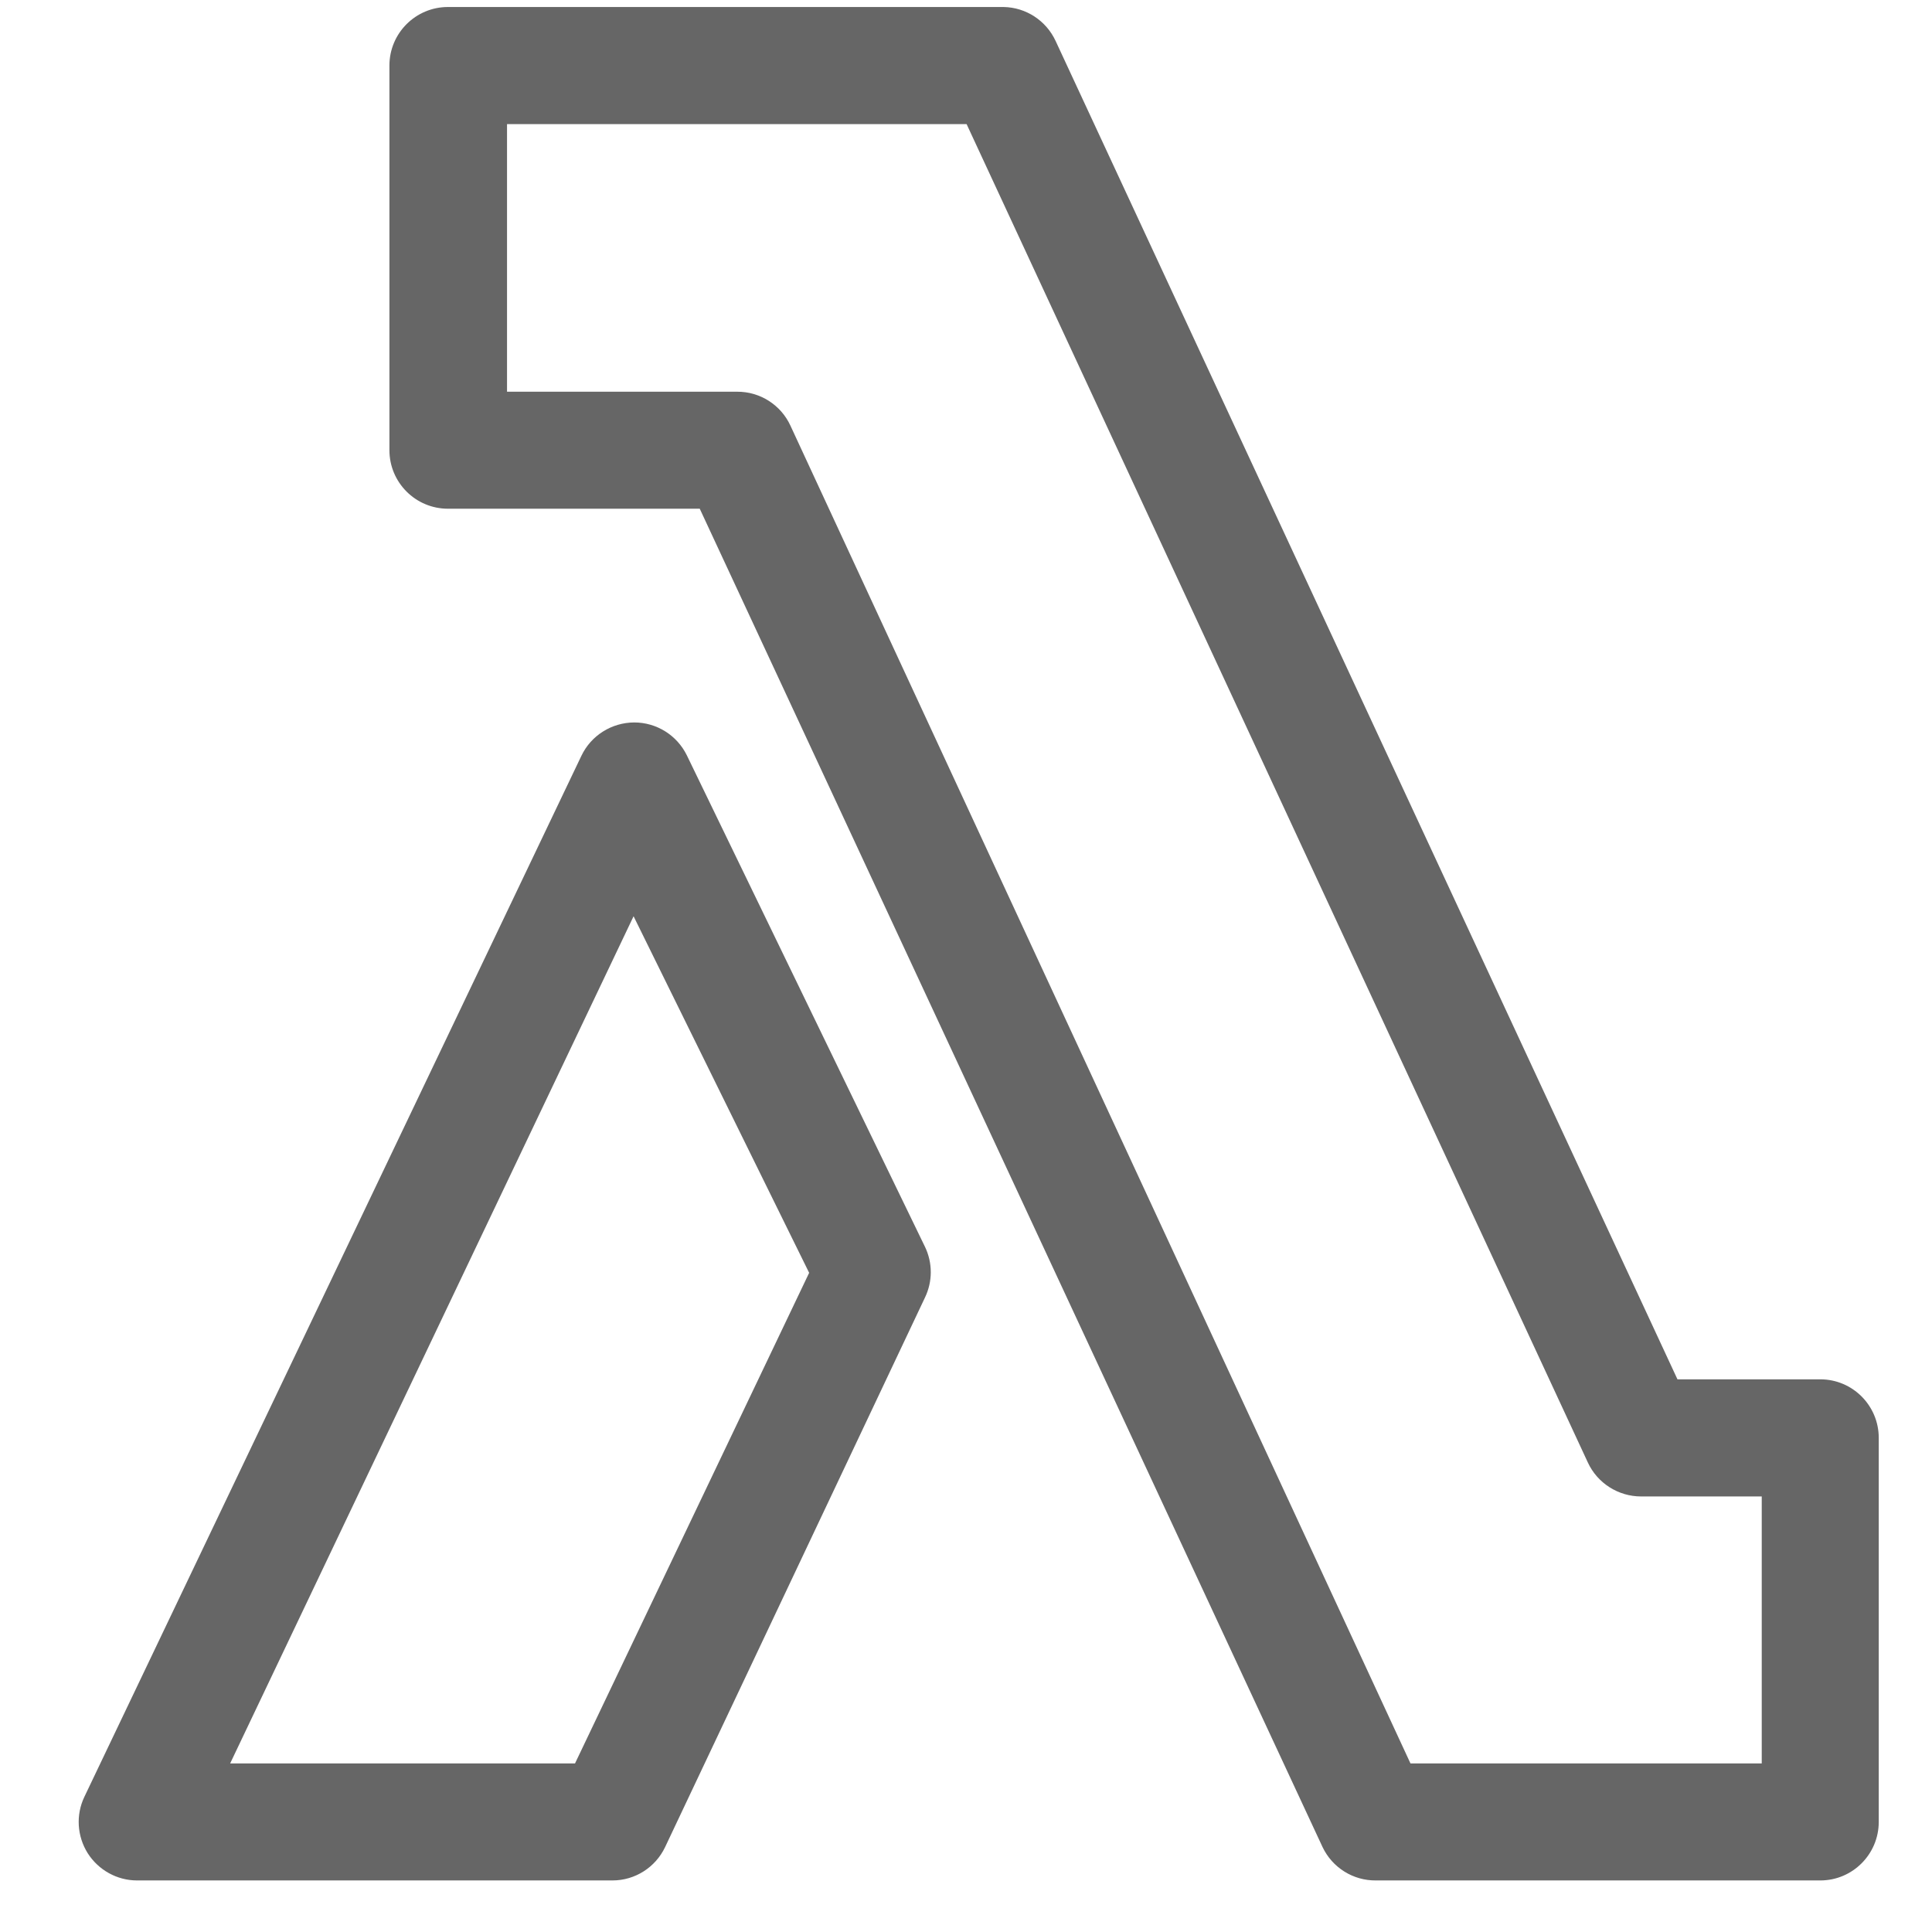
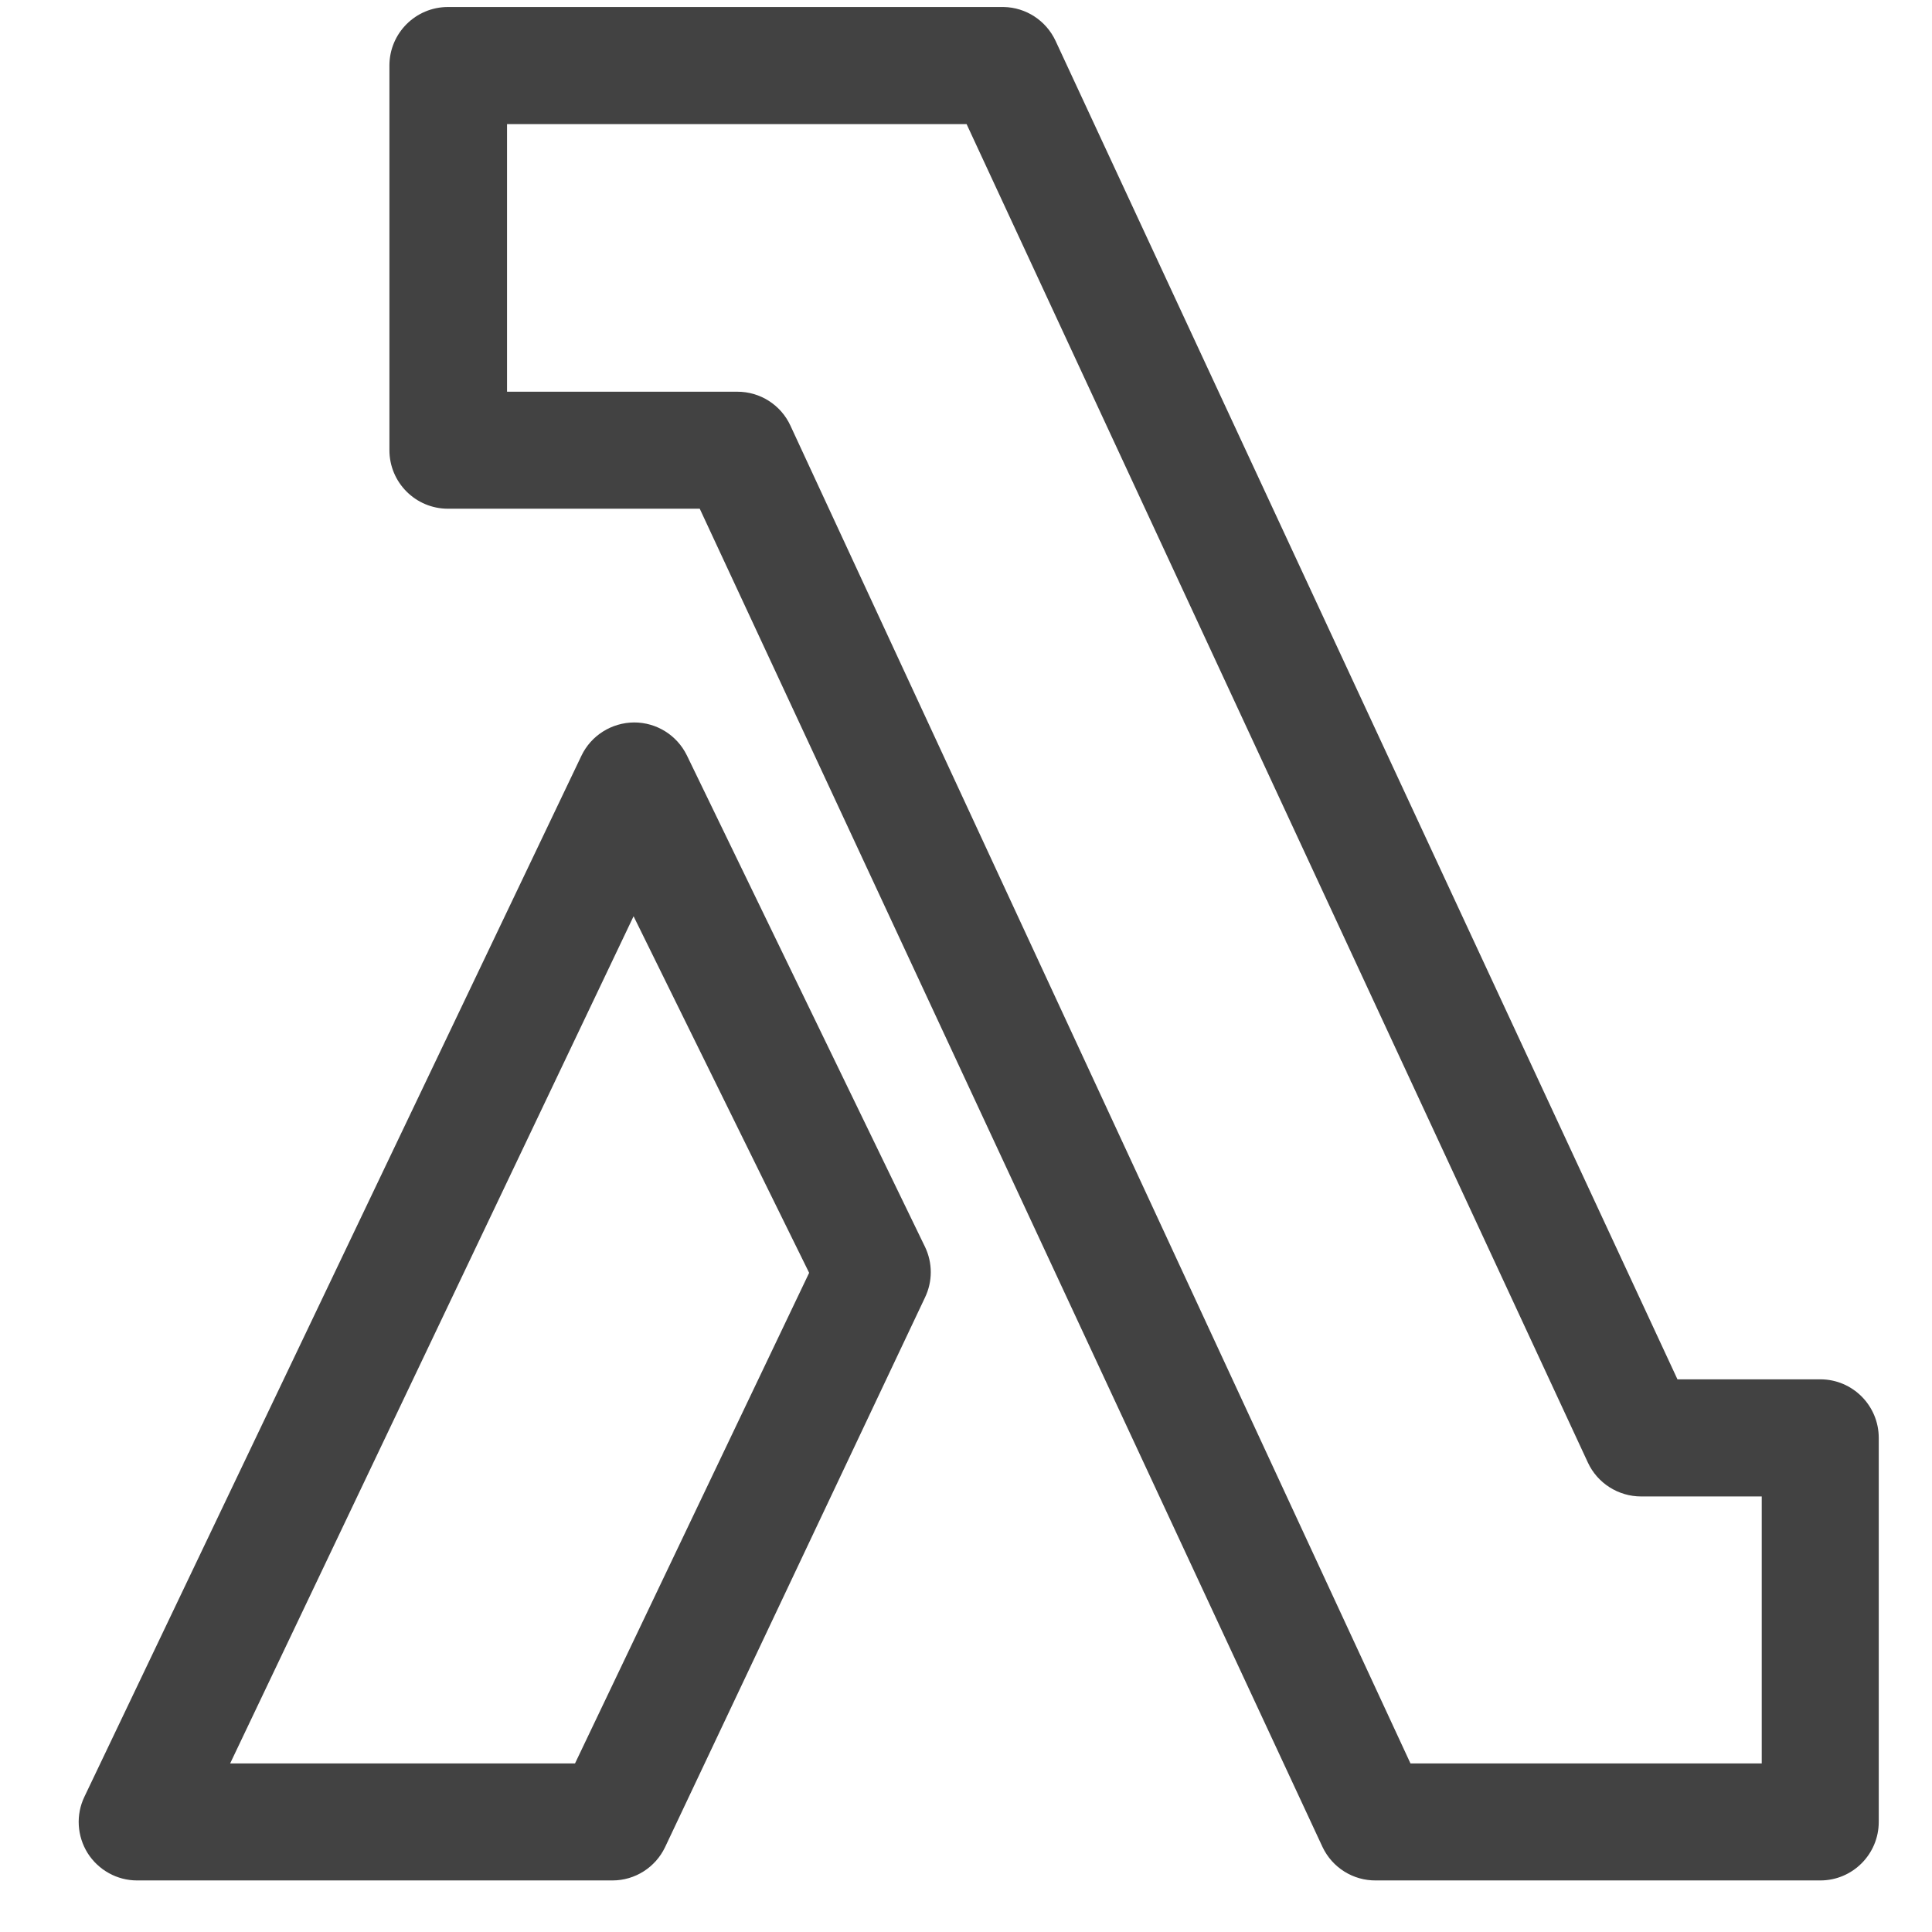
<svg xmlns="http://www.w3.org/2000/svg" width="16px" height="16px" viewBox="0 0 16 16" version="1.1">
  <g id="Page-1" stroke="none" stroke-width="1" fill="none" fill-rule="evenodd">
-     <g id="lambda---dark" transform="translate(0.5, 0)" fill="#666666" fill-rule="nonzero">
+     <g id="lambda---dark" transform="translate(0.5, 0)" fill="#424242" fill-rule="nonzero">
      <path d="M14.575,15.573 L10.895,15.573 C10.706,15.575 10.534,15.467 10.453,15.297 L5.295,4.213 L3.21,4.213 C2.942,4.213 2.725,3.996 2.725,3.728 L2.725,0.543 C2.725,0.275 2.942,0.058 3.21,0.058 L7.811,0.058 C7.997,0.061 8.164,0.171 8.242,0.339 L13.392,11.423 L14.575,11.423 C14.842,11.423 15.059,11.64 15.059,11.908 L15.059,15.088 C15.059,15.356 14.842,15.573 14.575,15.573 Z M11.181,14.604 L14.09,14.604 L14.09,12.393 L13.091,12.393 C12.902,12.393 12.729,12.283 12.65,12.112 L7.505,1.028 L3.699,1.028 L3.699,3.244 L5.605,3.244 C5.794,3.243 5.967,3.353 6.046,3.525 L11.181,14.604 Z" id="Shape" />
      <path d="M4.572,15.573 L0.635,15.573 C0.469,15.573 0.315,15.487 0.226,15.347 C0.138,15.206 0.127,15.03 0.199,14.88 L4.315,6.259 C4.395,6.091 4.565,5.984 4.752,5.983 L4.752,5.983 C4.937,5.983 5.106,6.088 5.188,6.255 L7.161,10.327 C7.224,10.459 7.224,10.612 7.161,10.744 L5.008,15.297 C4.928,15.465 4.759,15.573 4.572,15.573 L4.572,15.573 Z M1.406,14.604 L4.262,14.604 L6.201,10.541 L4.747,7.588 L1.406,14.604 Z" id="Shape" />
    </g>
  </g>
</svg>
